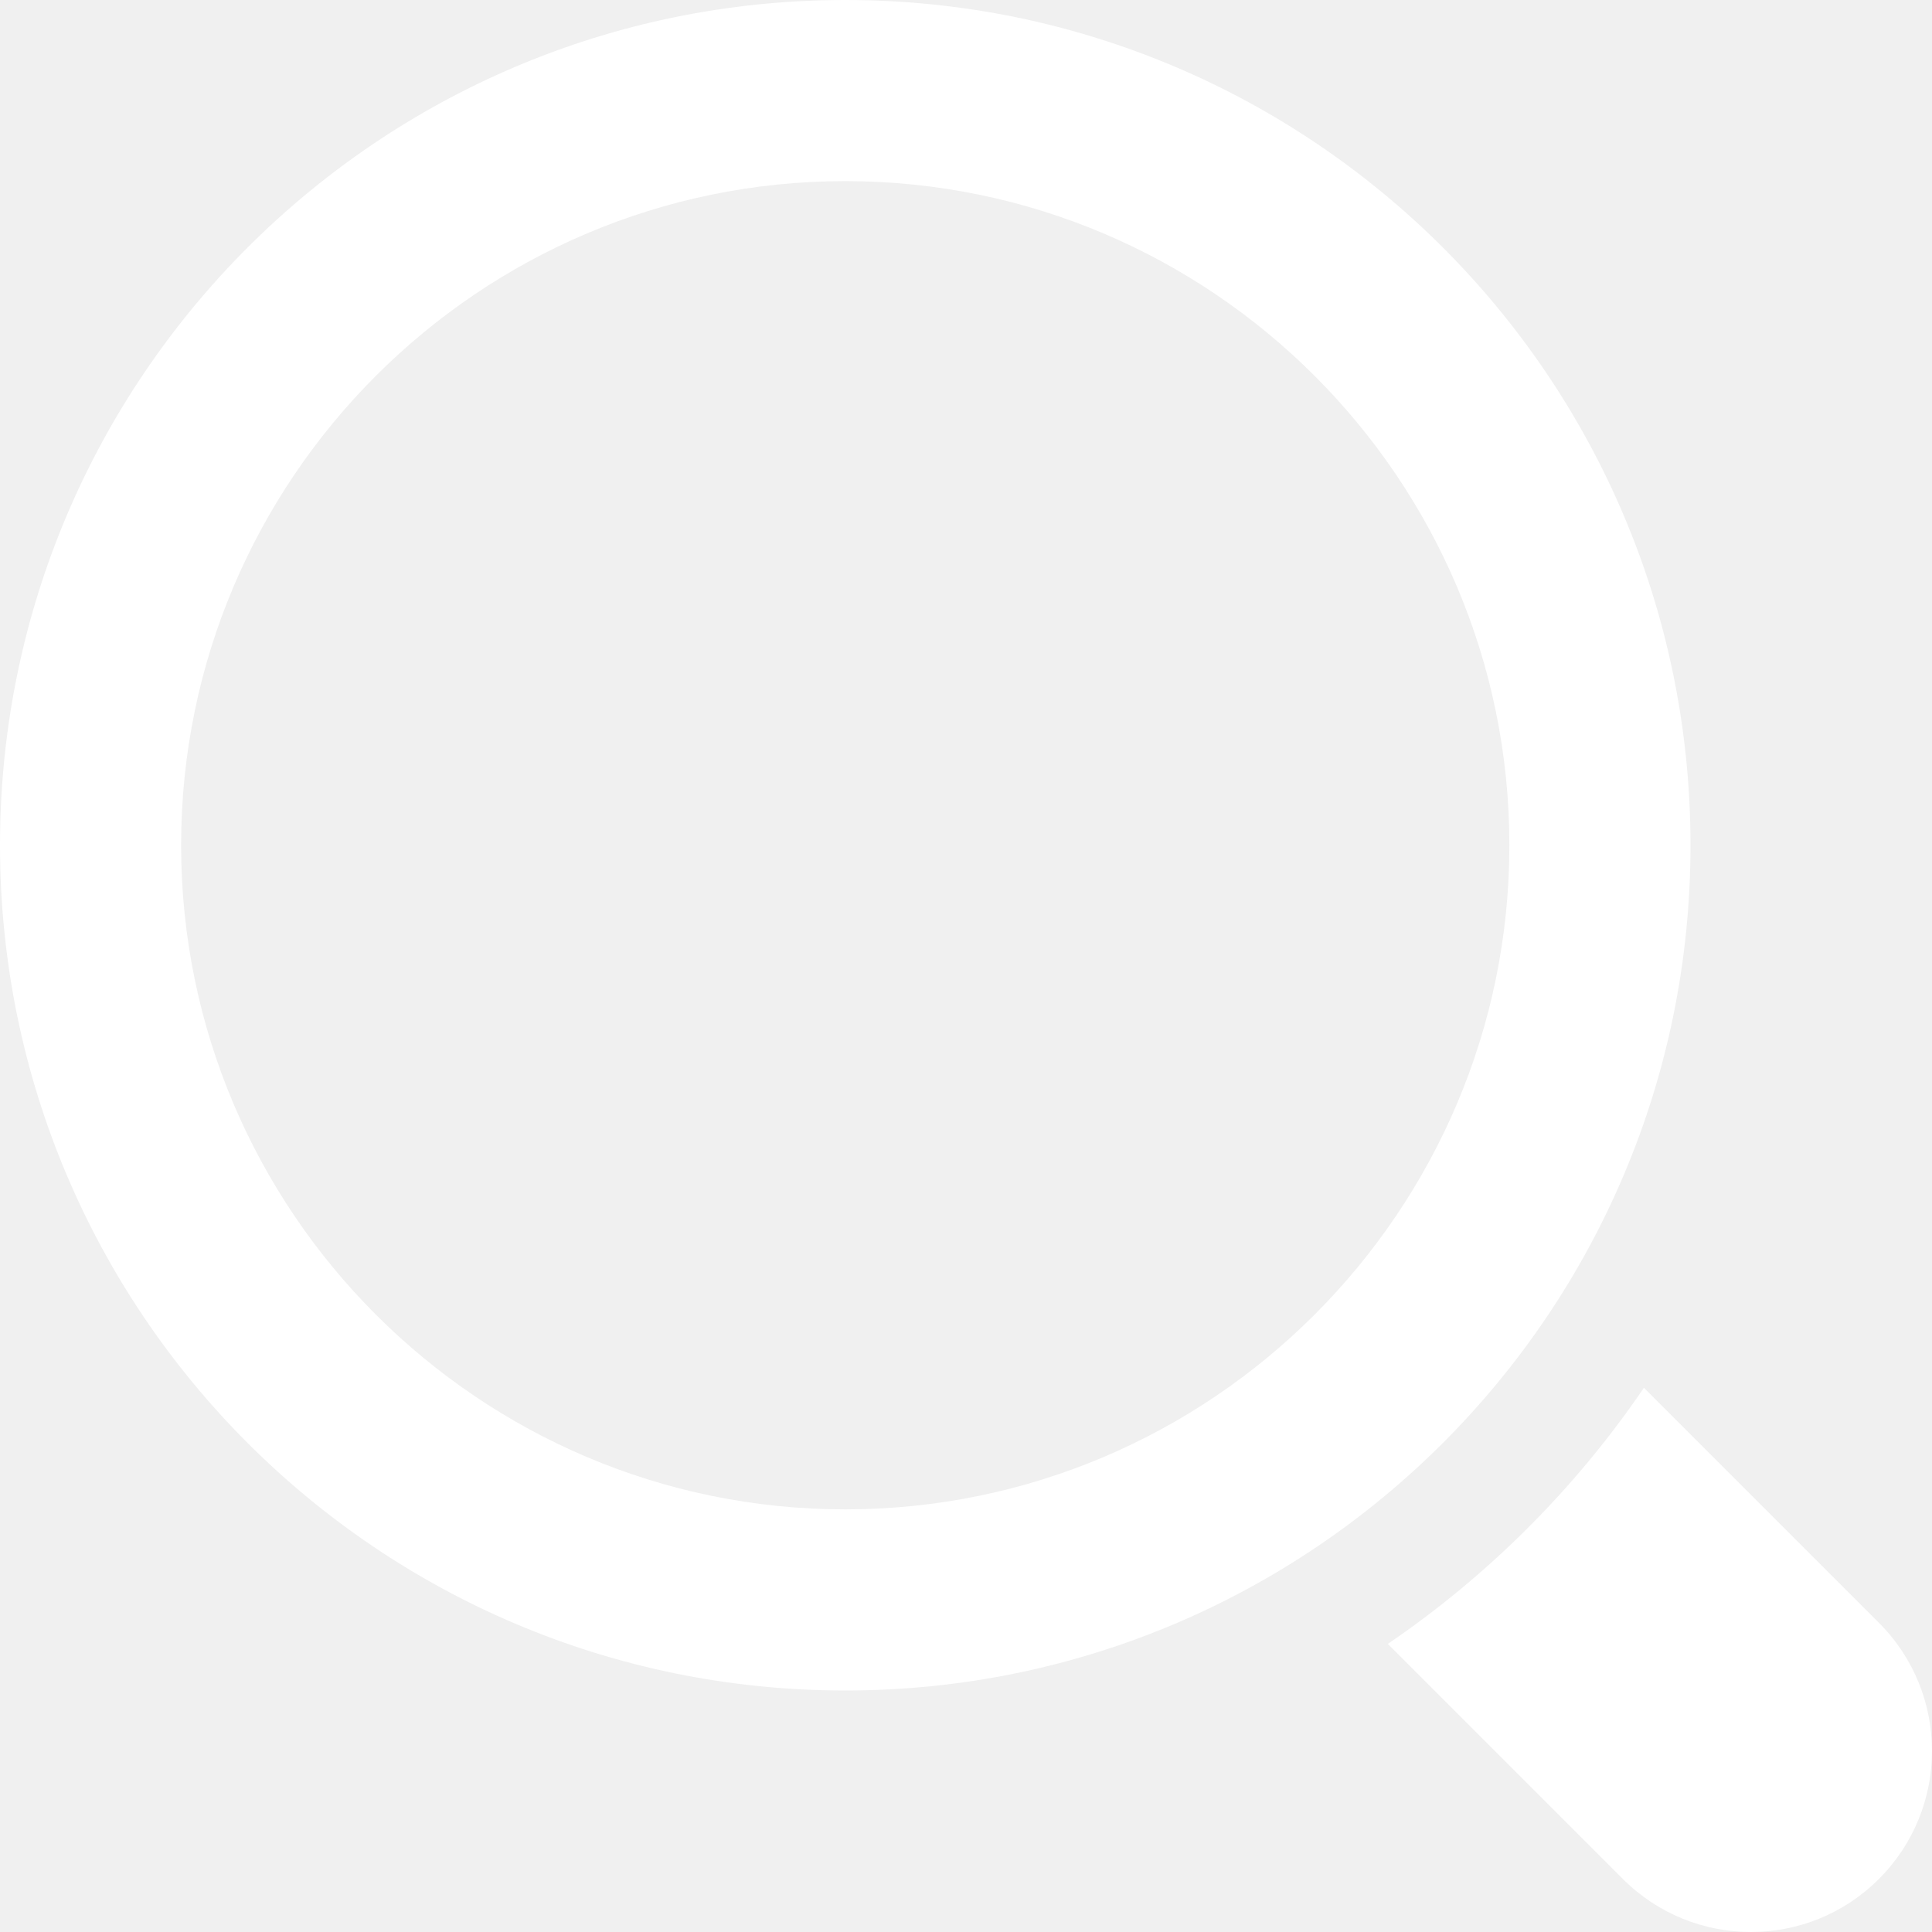
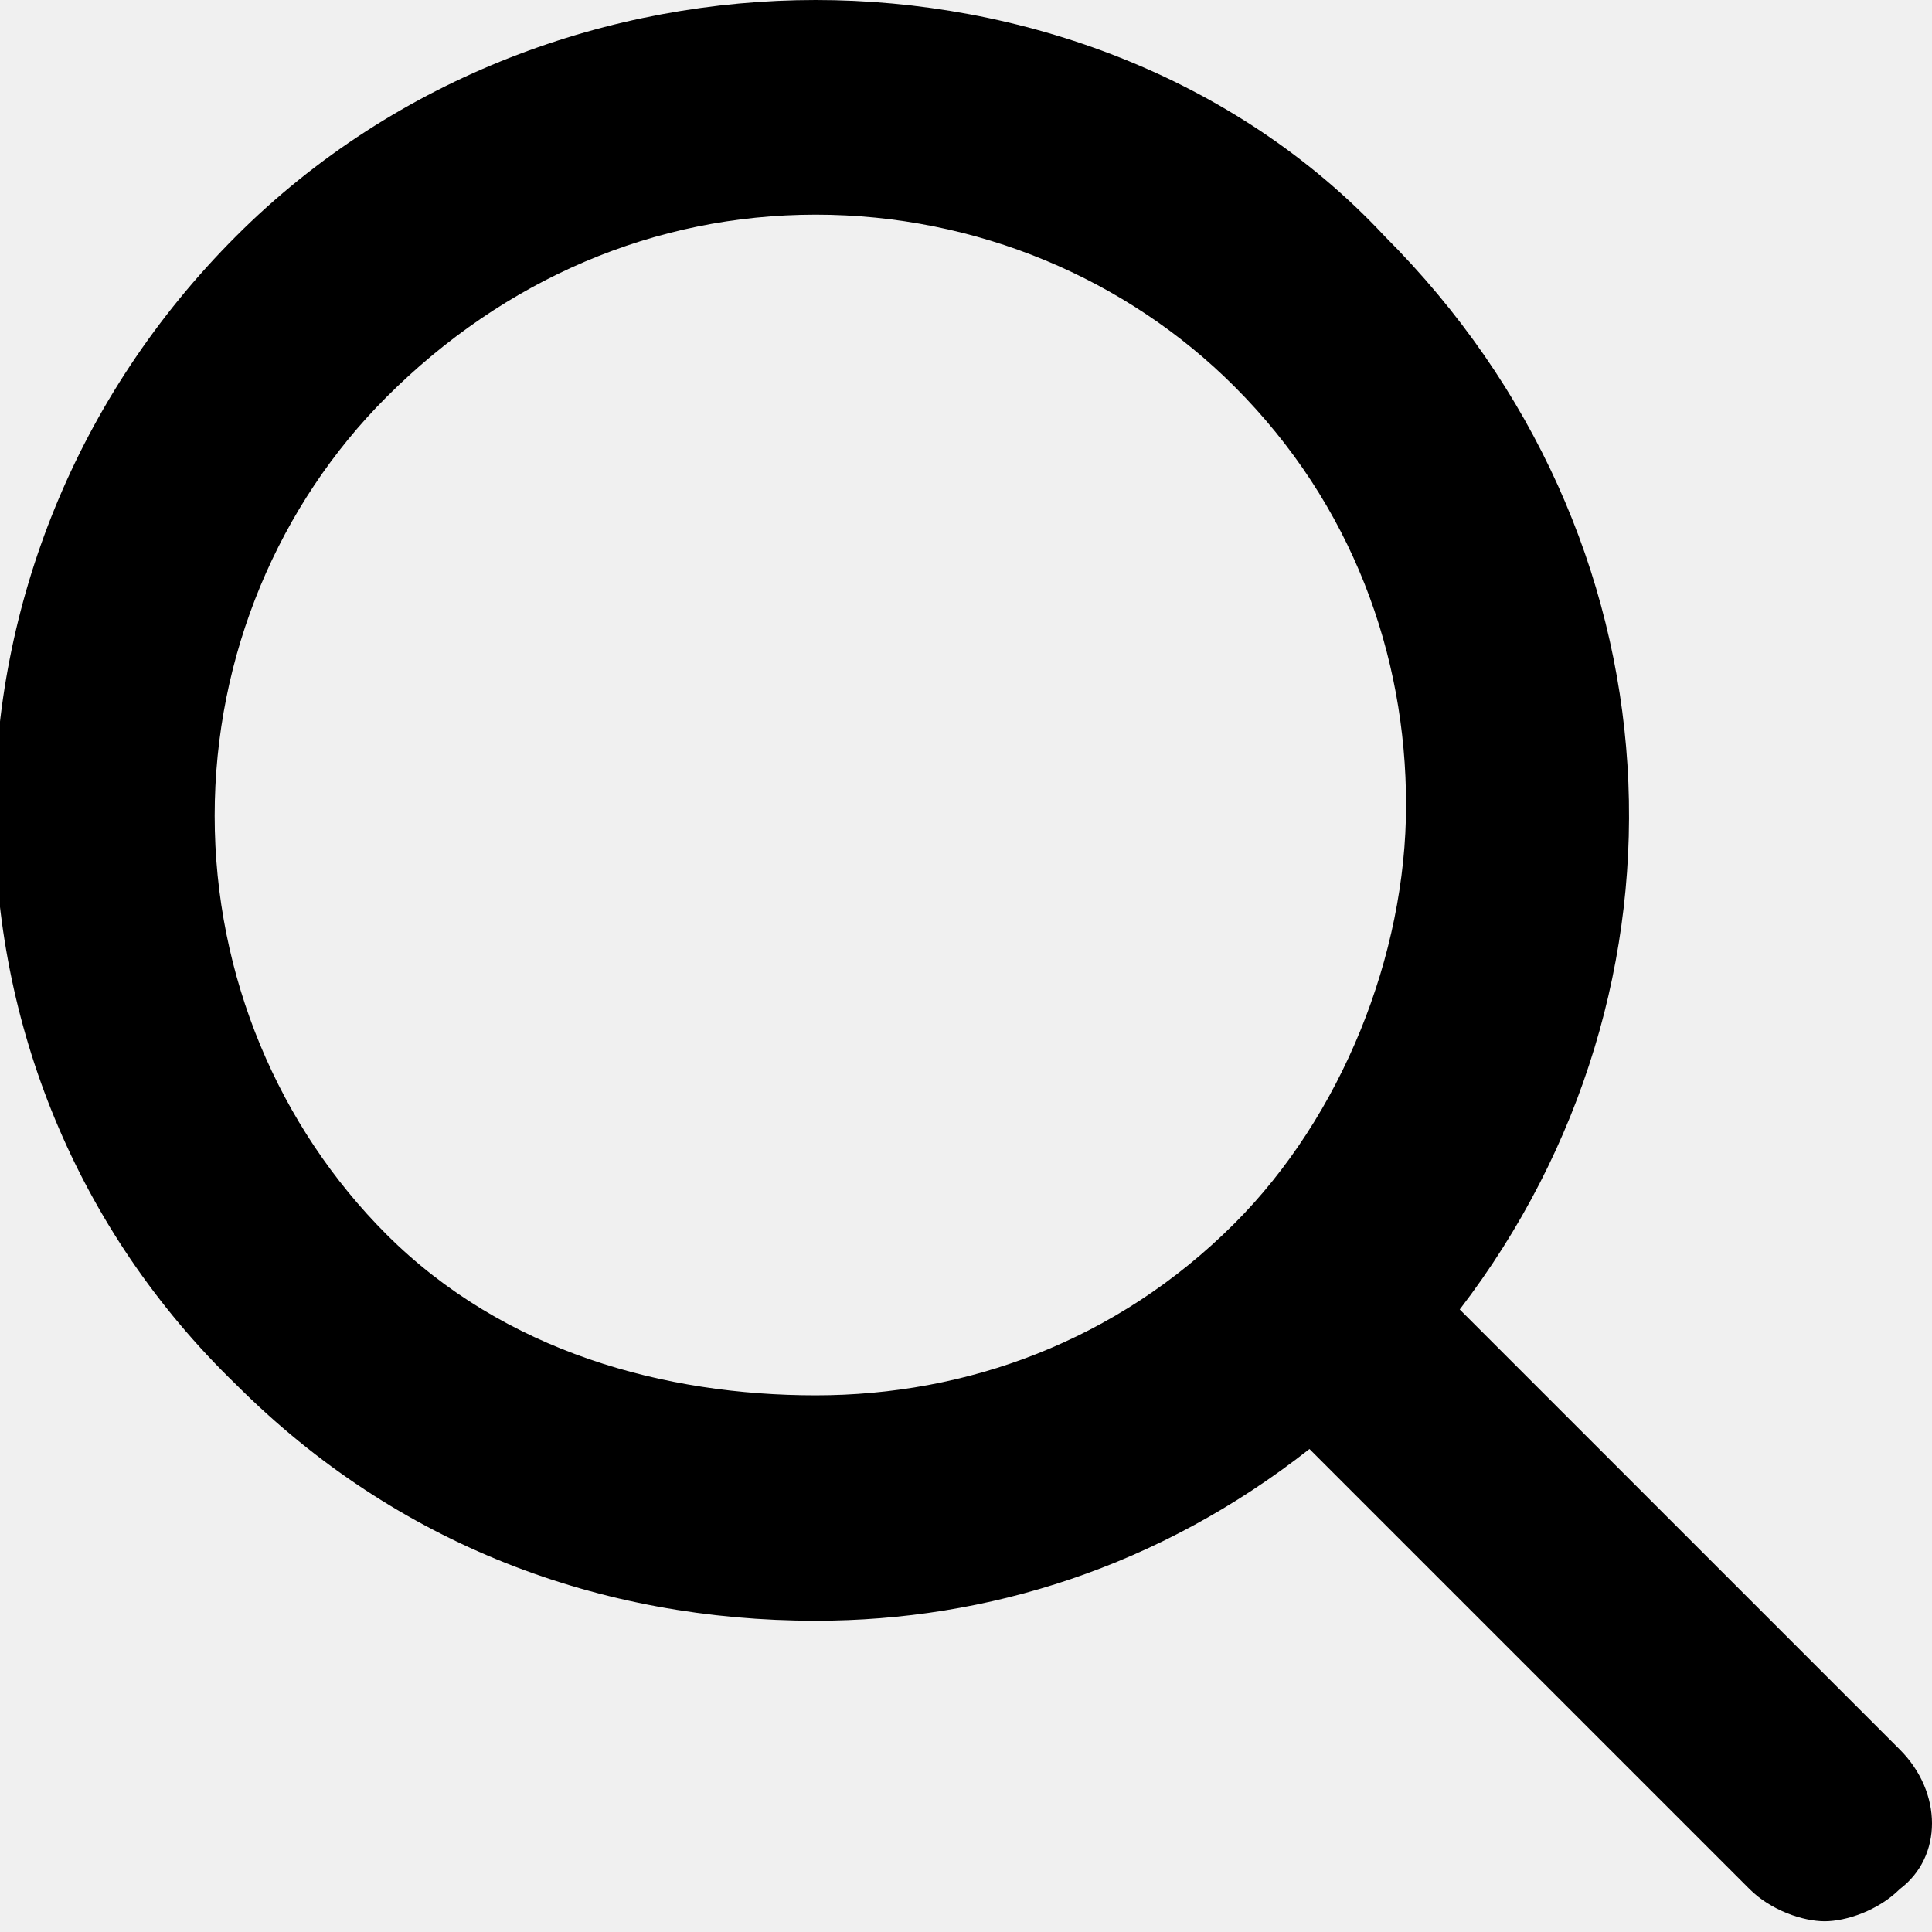
- <svg xmlns="http://www.w3.org/2000/svg" version="1.1" id="Capa_1" x="0px" y="0px" width="512px" height="512px" viewBox="0 0 512 512" style="enable-background:new 0 0 512 512;" xml:space="preserve">
-   <g>
-     <g>
-       <path d="M497.938,430.062l-62.28-62.28c-18.156,26.655-41.22,49.719-67.875,67.875l62.28,62.28c18.75,18.75,49.156,18.75,67.875,0    C516.688,479.188,516.688,448.812,497.938,430.062z" fill="#FFFFFF" />
-       <path d="M448,224C448,100.281,347.719,0,224,0S0,100.281,0,224s100.281,224,224,224C347.719,448,448,347.719,448,224z M224,400    c-97.047,0-176-78.969-176-176c0-97.047,78.953-176,176-176c97.031,0,176,78.953,176,176C400,321.031,321.031,400,224,400z" fill="#FFFFFF" />
-     </g>
-   </g>
-   <g>
- </g>
-   <g>
- </g>
-   <g>
- </g>
-   <g>
- </g>
-   <g>
- </g>
-   <g>
- </g>
-   <g>
- </g>
-   <g>
- </g>
-   <g>
- </g>
-   <g>
- </g>
-   <g>
- </g>
-   <g>
- </g>
-   <g>
- </g>
-   <g>
- </g>
-   <g>
- </g>
+ <svg xmlns="http://www.w3.org/2000/svg" version="1.1" id="Layer_1" x="0px" y="0px" viewBox="0 0 18 18" style="enable-background:new 0 0 18 18;" xml:space="preserve">
+   <path d="M17.7,16.3l-4.1-4.1c2.3-3,2.1-7.2-0.7-10C11.5,0.7,9.5,0,7.6,0S3.7,0.7,2.2,2.2c-3,3-3,7.8,0,10.7c1.5,1.5,3.4,2.2,5.4,2.2  c1.6,0,3.2-0.5,4.6-1.6l4.1,4.1c0.2,0.2,0.5,0.3,0.7,0.3s0.5-0.1,0.7-0.3C18.1,17.3,18.1,16.7,17.7,16.3z M3.6,11.5  C2.6,10.5,2,9.1,2,7.6s0.6-2.9,1.6-3.9C4.7,2.6,6.1,2,7.6,2s2.9,0.6,3.9,1.6c1.1,1.1,1.6,2.5,1.6,3.9s-0.6,2.9-1.6,3.9  c-1.1,1.1-2.5,1.6-3.9,1.6S4.7,12.6,3.6,11.5z" />
</svg>
